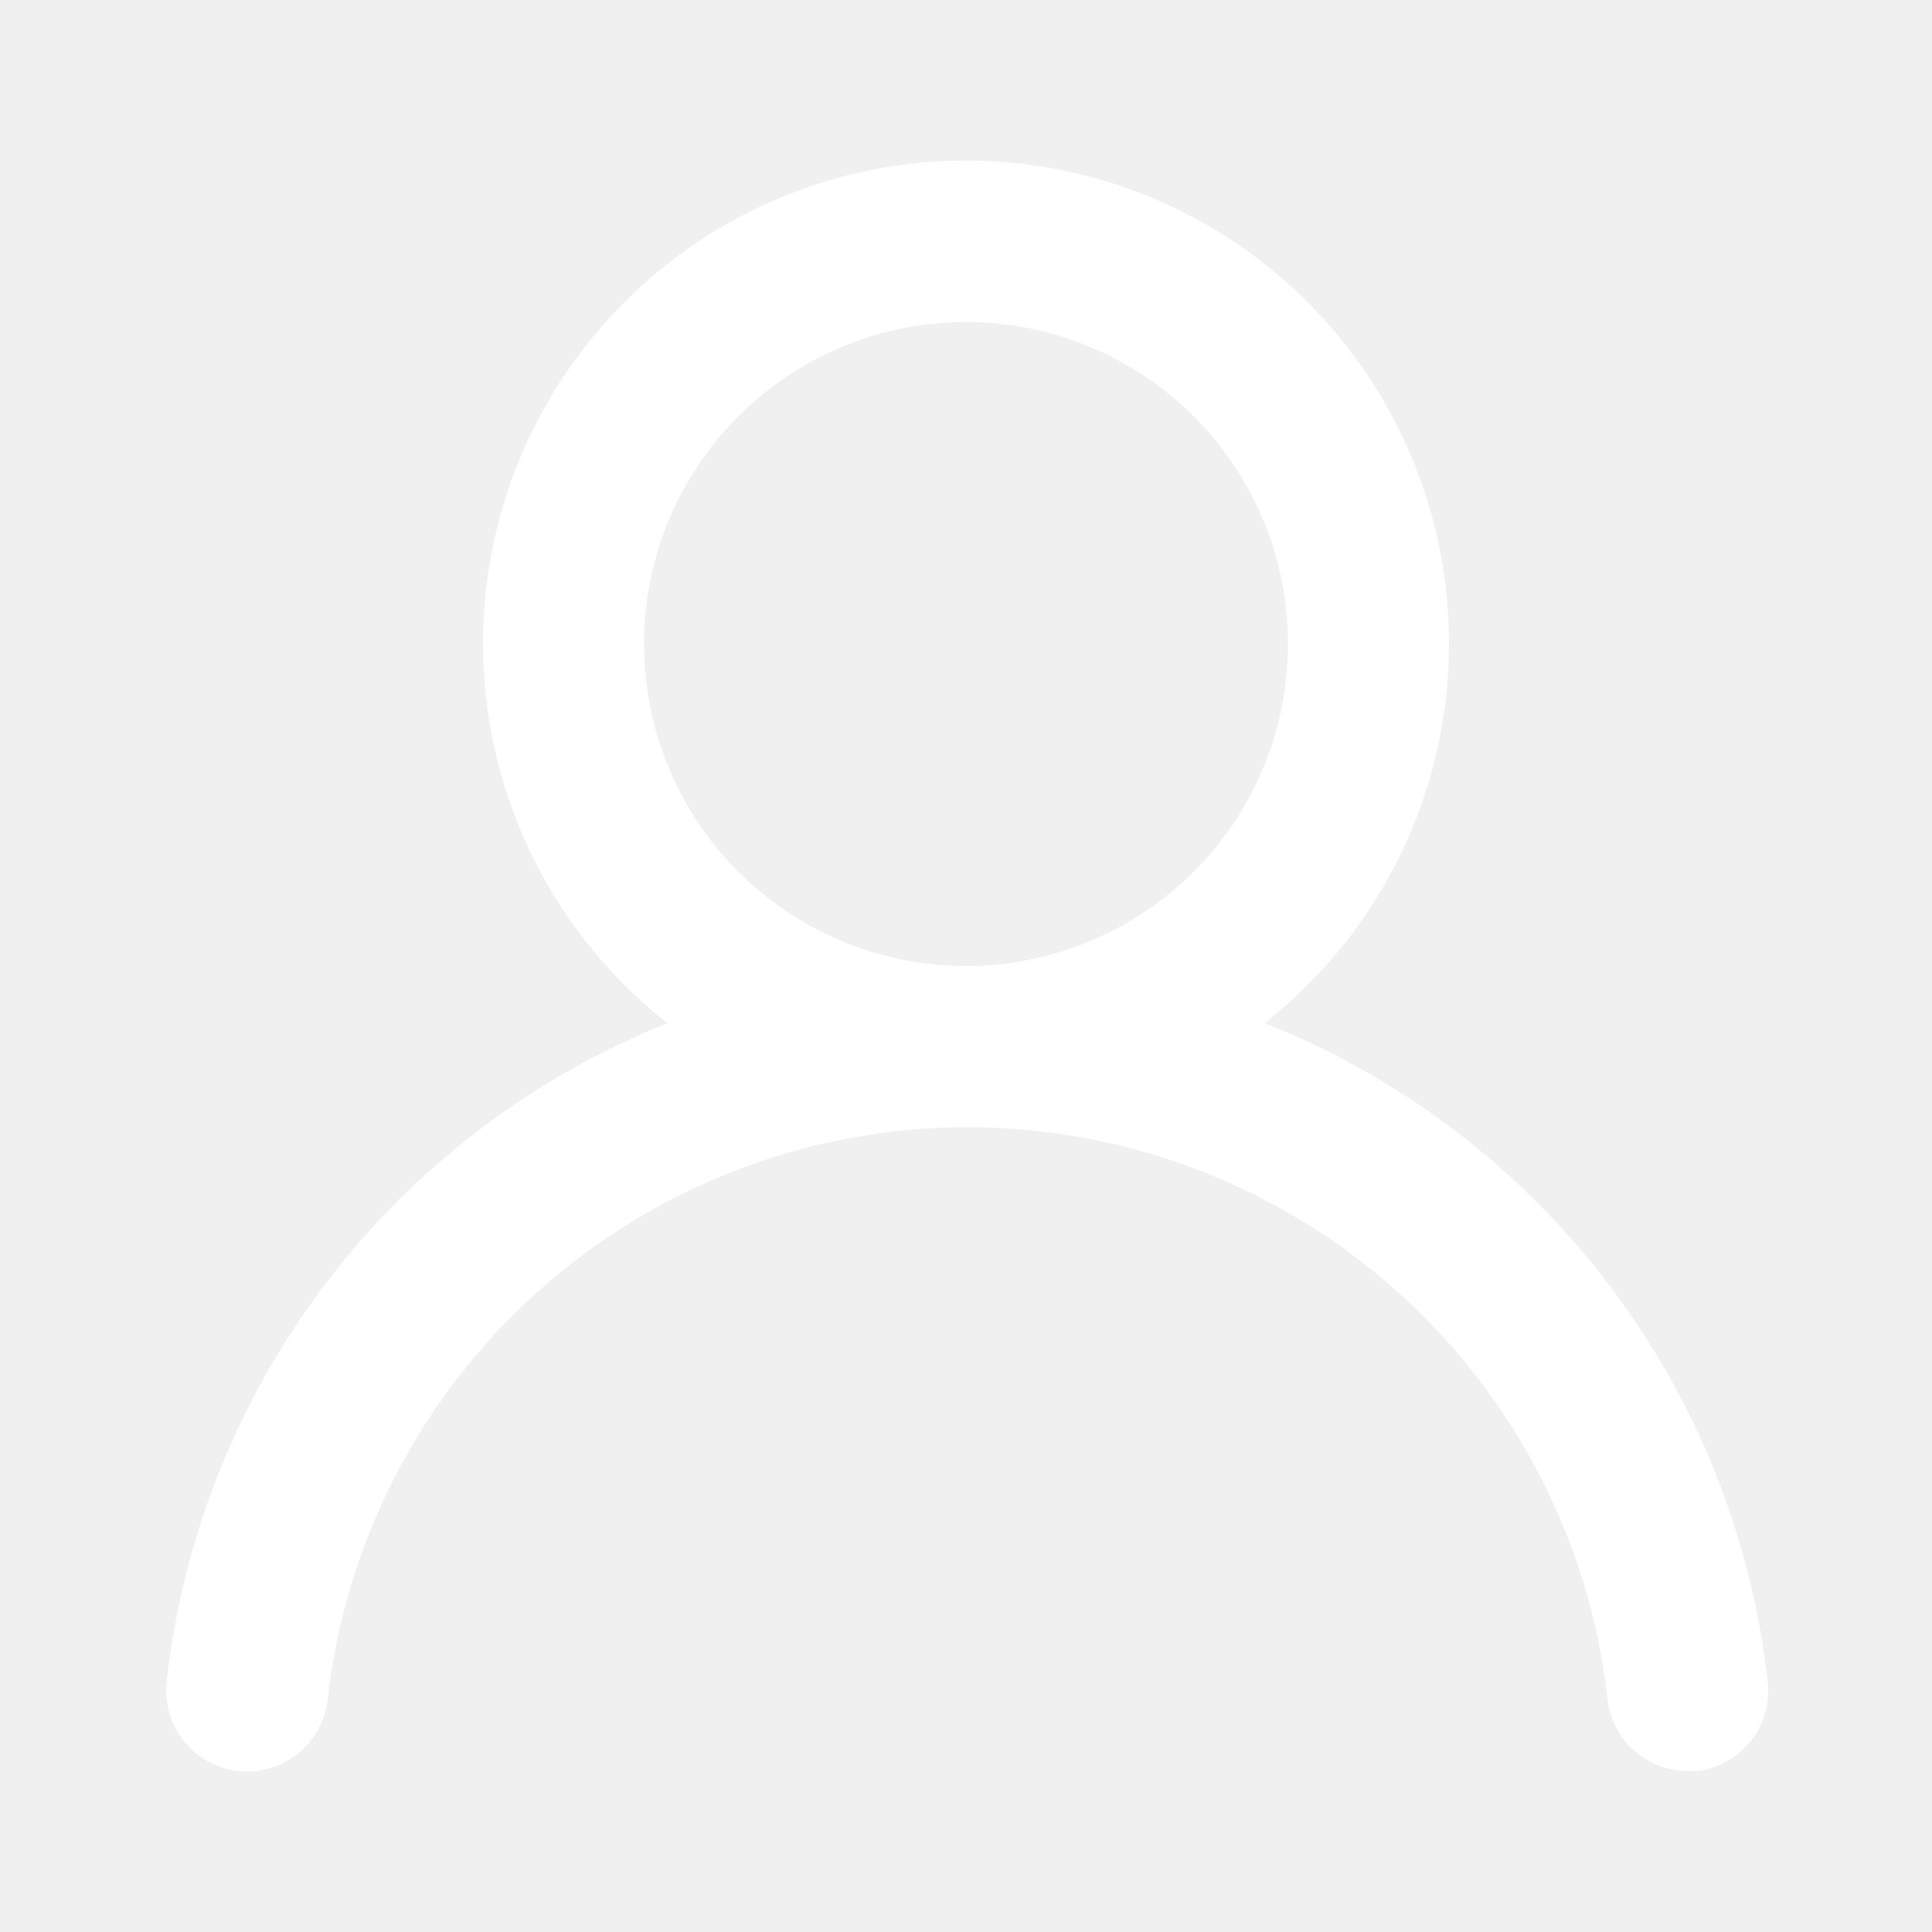
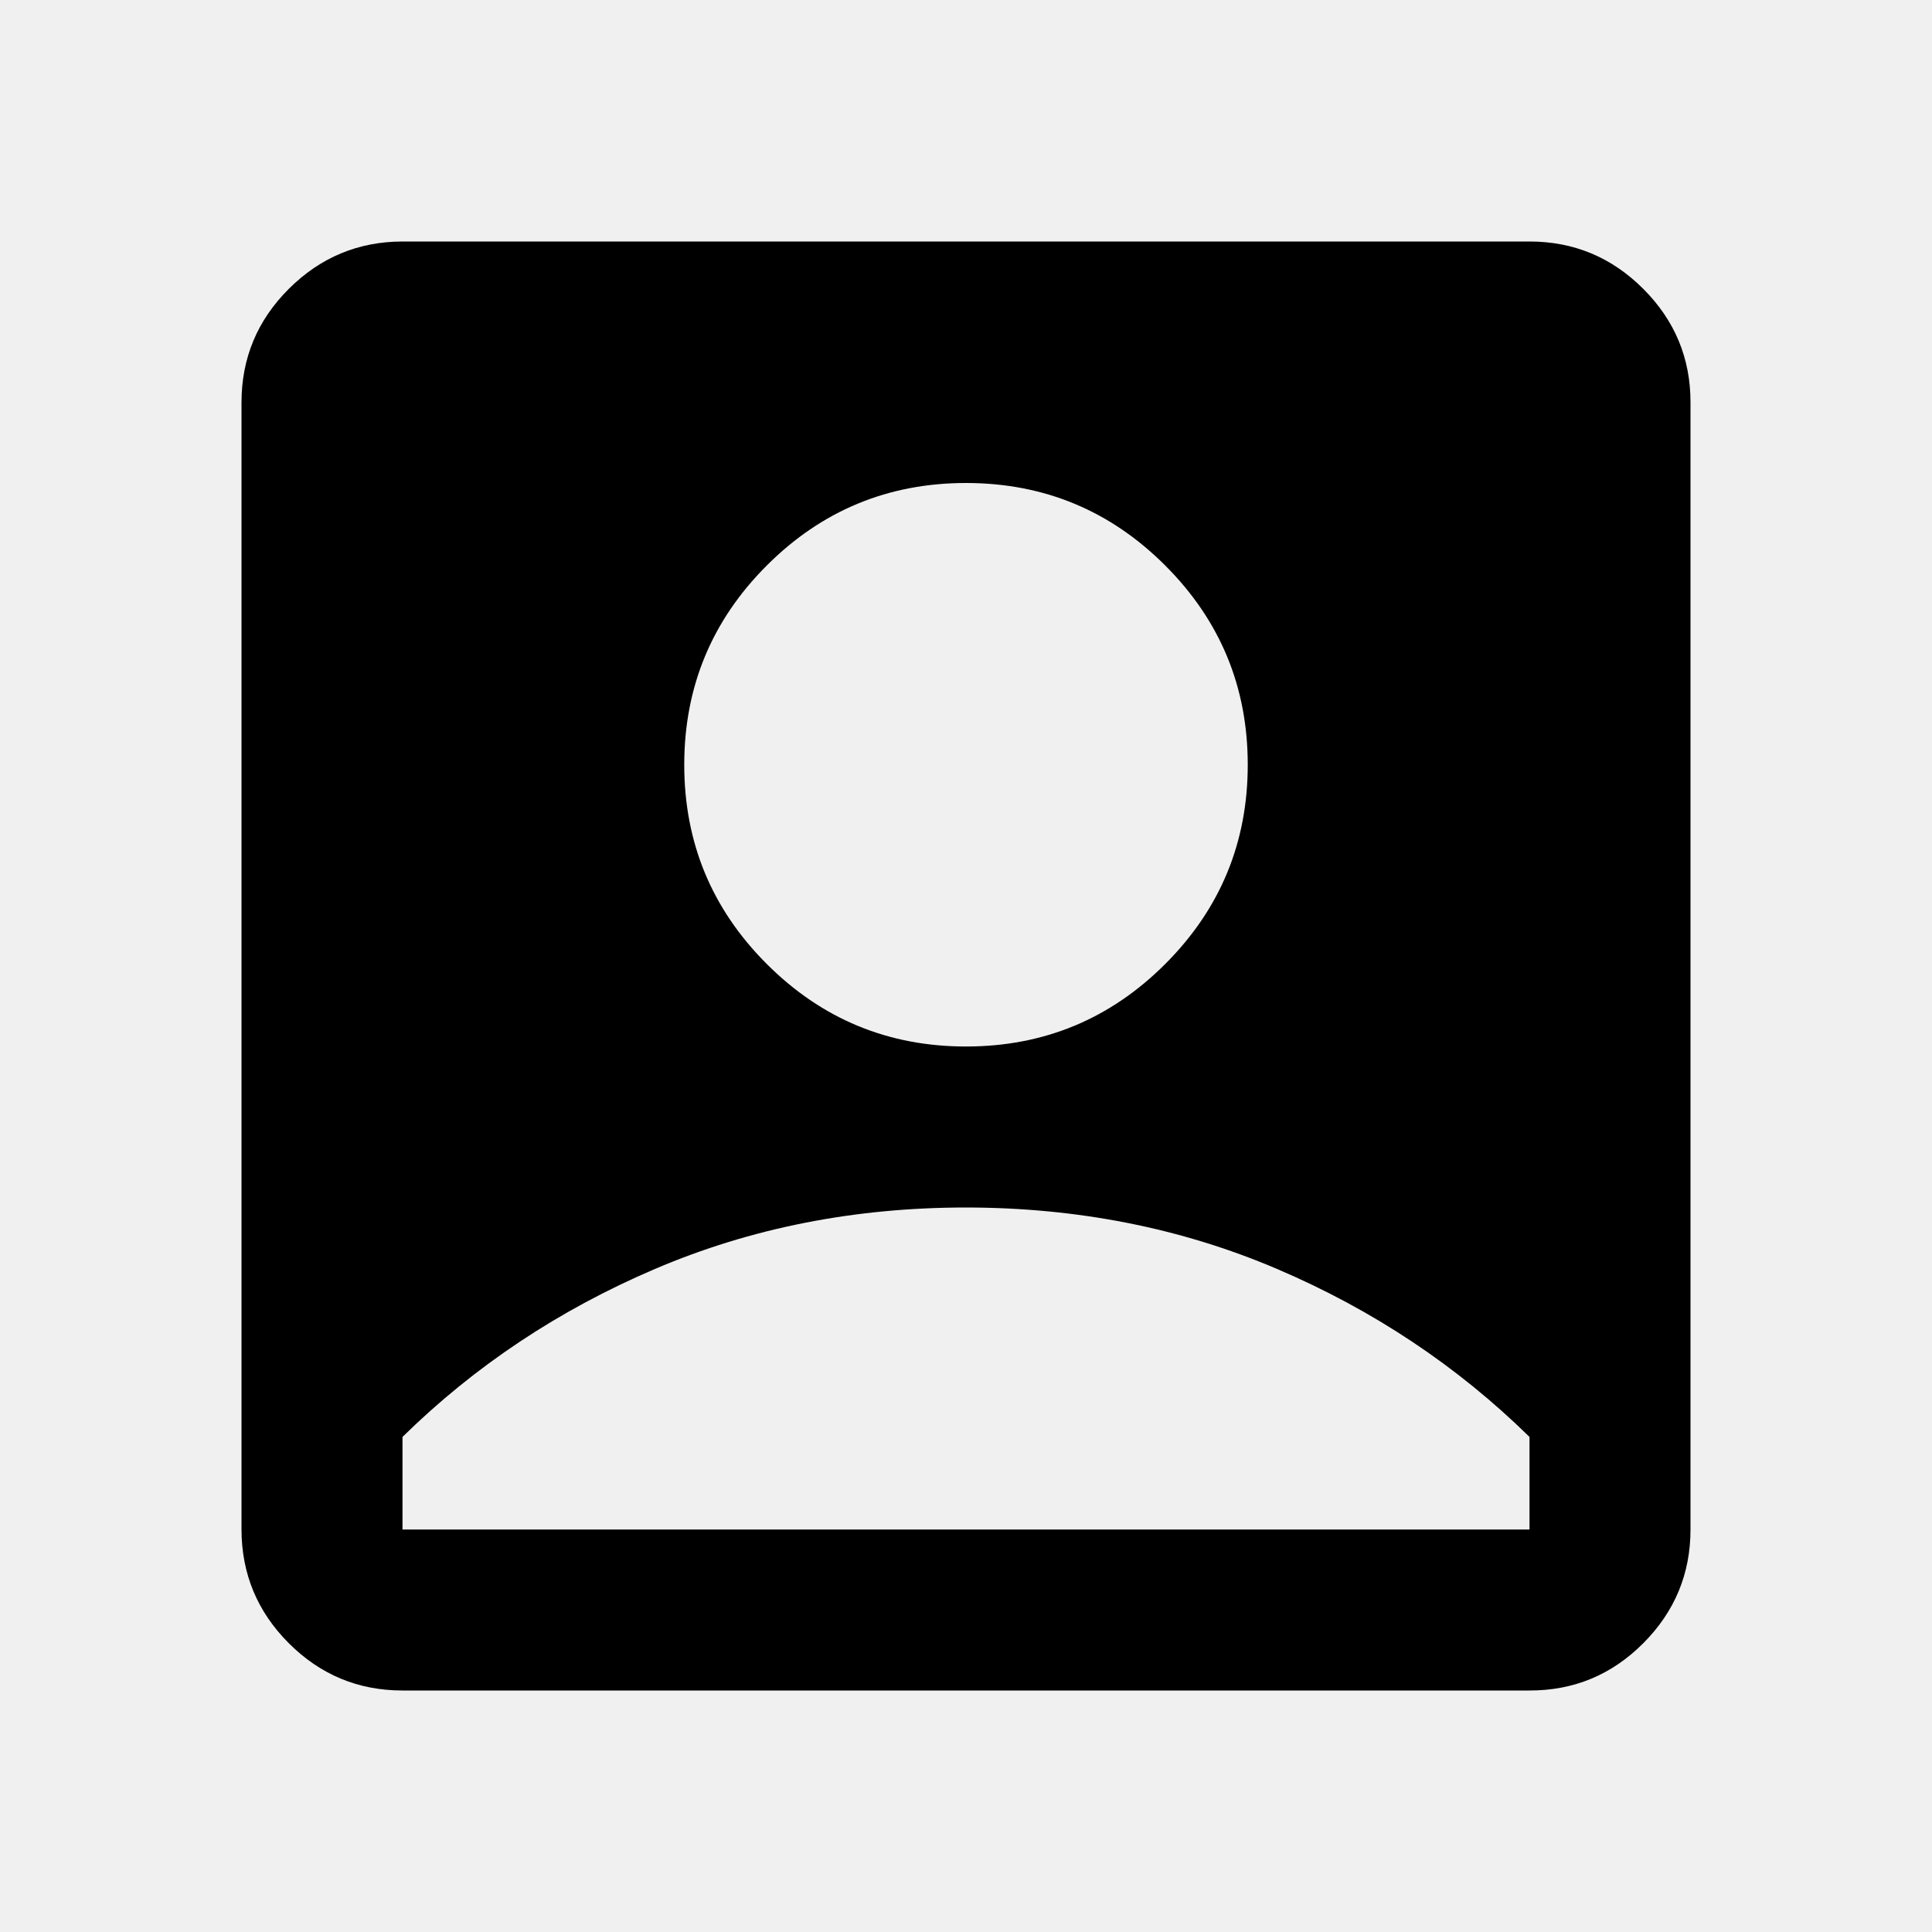
- <svg xmlns="http://www.w3.org/2000/svg" width="30" height="30" viewBox="0 0 30 30" fill="none">
-   <path d="M19.638 15.887C20.863 14.923 21.758 13.601 22.197 12.105C22.636 10.609 22.598 9.013 22.087 7.539C21.577 6.066 20.62 4.788 19.35 3.884C18.08 2.979 16.559 2.493 15 2.493C13.441 2.493 11.92 2.979 10.65 3.884C9.38 4.788 8.423 6.066 7.913 7.539C7.403 9.013 7.365 10.609 7.804 12.105C8.243 13.601 9.137 14.923 10.363 15.887C8.263 16.729 6.43 18.124 5.061 19.925C3.692 21.726 2.837 23.864 2.588 26.113C2.57 26.277 2.584 26.443 2.63 26.601C2.676 26.76 2.753 26.908 2.857 27.037C3.065 27.297 3.369 27.464 3.7 27.5C4.032 27.537 4.364 27.44 4.624 27.231C4.884 27.023 5.051 26.719 5.088 26.387C5.362 23.944 6.527 21.687 8.36 20.049C10.194 18.41 12.566 17.504 15.025 17.504C17.484 17.504 19.857 18.41 21.69 20.049C23.523 21.687 24.688 23.944 24.963 26.387C24.997 26.695 25.143 26.978 25.374 27.184C25.605 27.389 25.904 27.502 26.213 27.5H26.35C26.678 27.462 26.977 27.297 27.183 27.039C27.389 26.782 27.485 26.453 27.45 26.125C27.2 23.87 26.34 21.726 24.964 19.923C23.587 18.119 21.746 16.724 19.638 15.887ZM15 15C14.011 15 13.044 14.707 12.222 14.157C11.4 13.608 10.759 12.827 10.381 11.914C10.002 11 9.903 9.994 10.096 9.025C10.289 8.055 10.765 7.164 11.465 6.465C12.164 5.765 13.055 5.289 14.025 5.096C14.995 4.903 16 5.002 16.913 5.381C17.827 5.759 18.608 6.4 19.157 7.222C19.707 8.044 20 9.011 20 10C20 11.326 19.473 12.598 18.536 13.536C17.598 14.473 16.326 15 15 15Z" fill="white" />
+ <svg xmlns="http://www.w3.org/2000/svg" width="24" height="24" viewBox="0 0 24 24" fill="none">
+   <path d="M12 13C12.967 13 13.792 12.658 14.475 11.975C15.158 11.292 15.5 10.467 15.5 9.5C15.5 8.533 15.158 7.708 14.475 7.025C13.792 6.342 12.967 6 12 6C11.033 6 10.208 6.342 9.525 7.025C8.842 7.708 8.5 8.533 8.5 9.5C8.5 10.467 8.842 11.292 9.525 11.975C10.208 12.658 11.033 13 12 13ZM5 21C4.45 21 3.979 20.804 3.588 20.413C3.197 20.022 3.001 19.551 3 19V5C3 4.45 3.196 3.979 3.588 3.588C3.98 3.197 4.451 3.001 5 3H19C19.55 3 20.021 3.196 20.413 3.588C20.805 3.98 21.001 4.451 21 5V19C21 19.55 20.804 20.021 20.413 20.413C20.022 20.805 19.551 21.001 19 21H5ZM5 19H19V17.85C18.1 16.967 17.054 16.271 15.863 15.763C14.672 15.255 13.384 15.001 12 15C10.617 15 9.329 15.254 8.137 15.763C6.945 16.272 5.899 16.967 5 17.85V19Z" fill="black" />
</svg>
